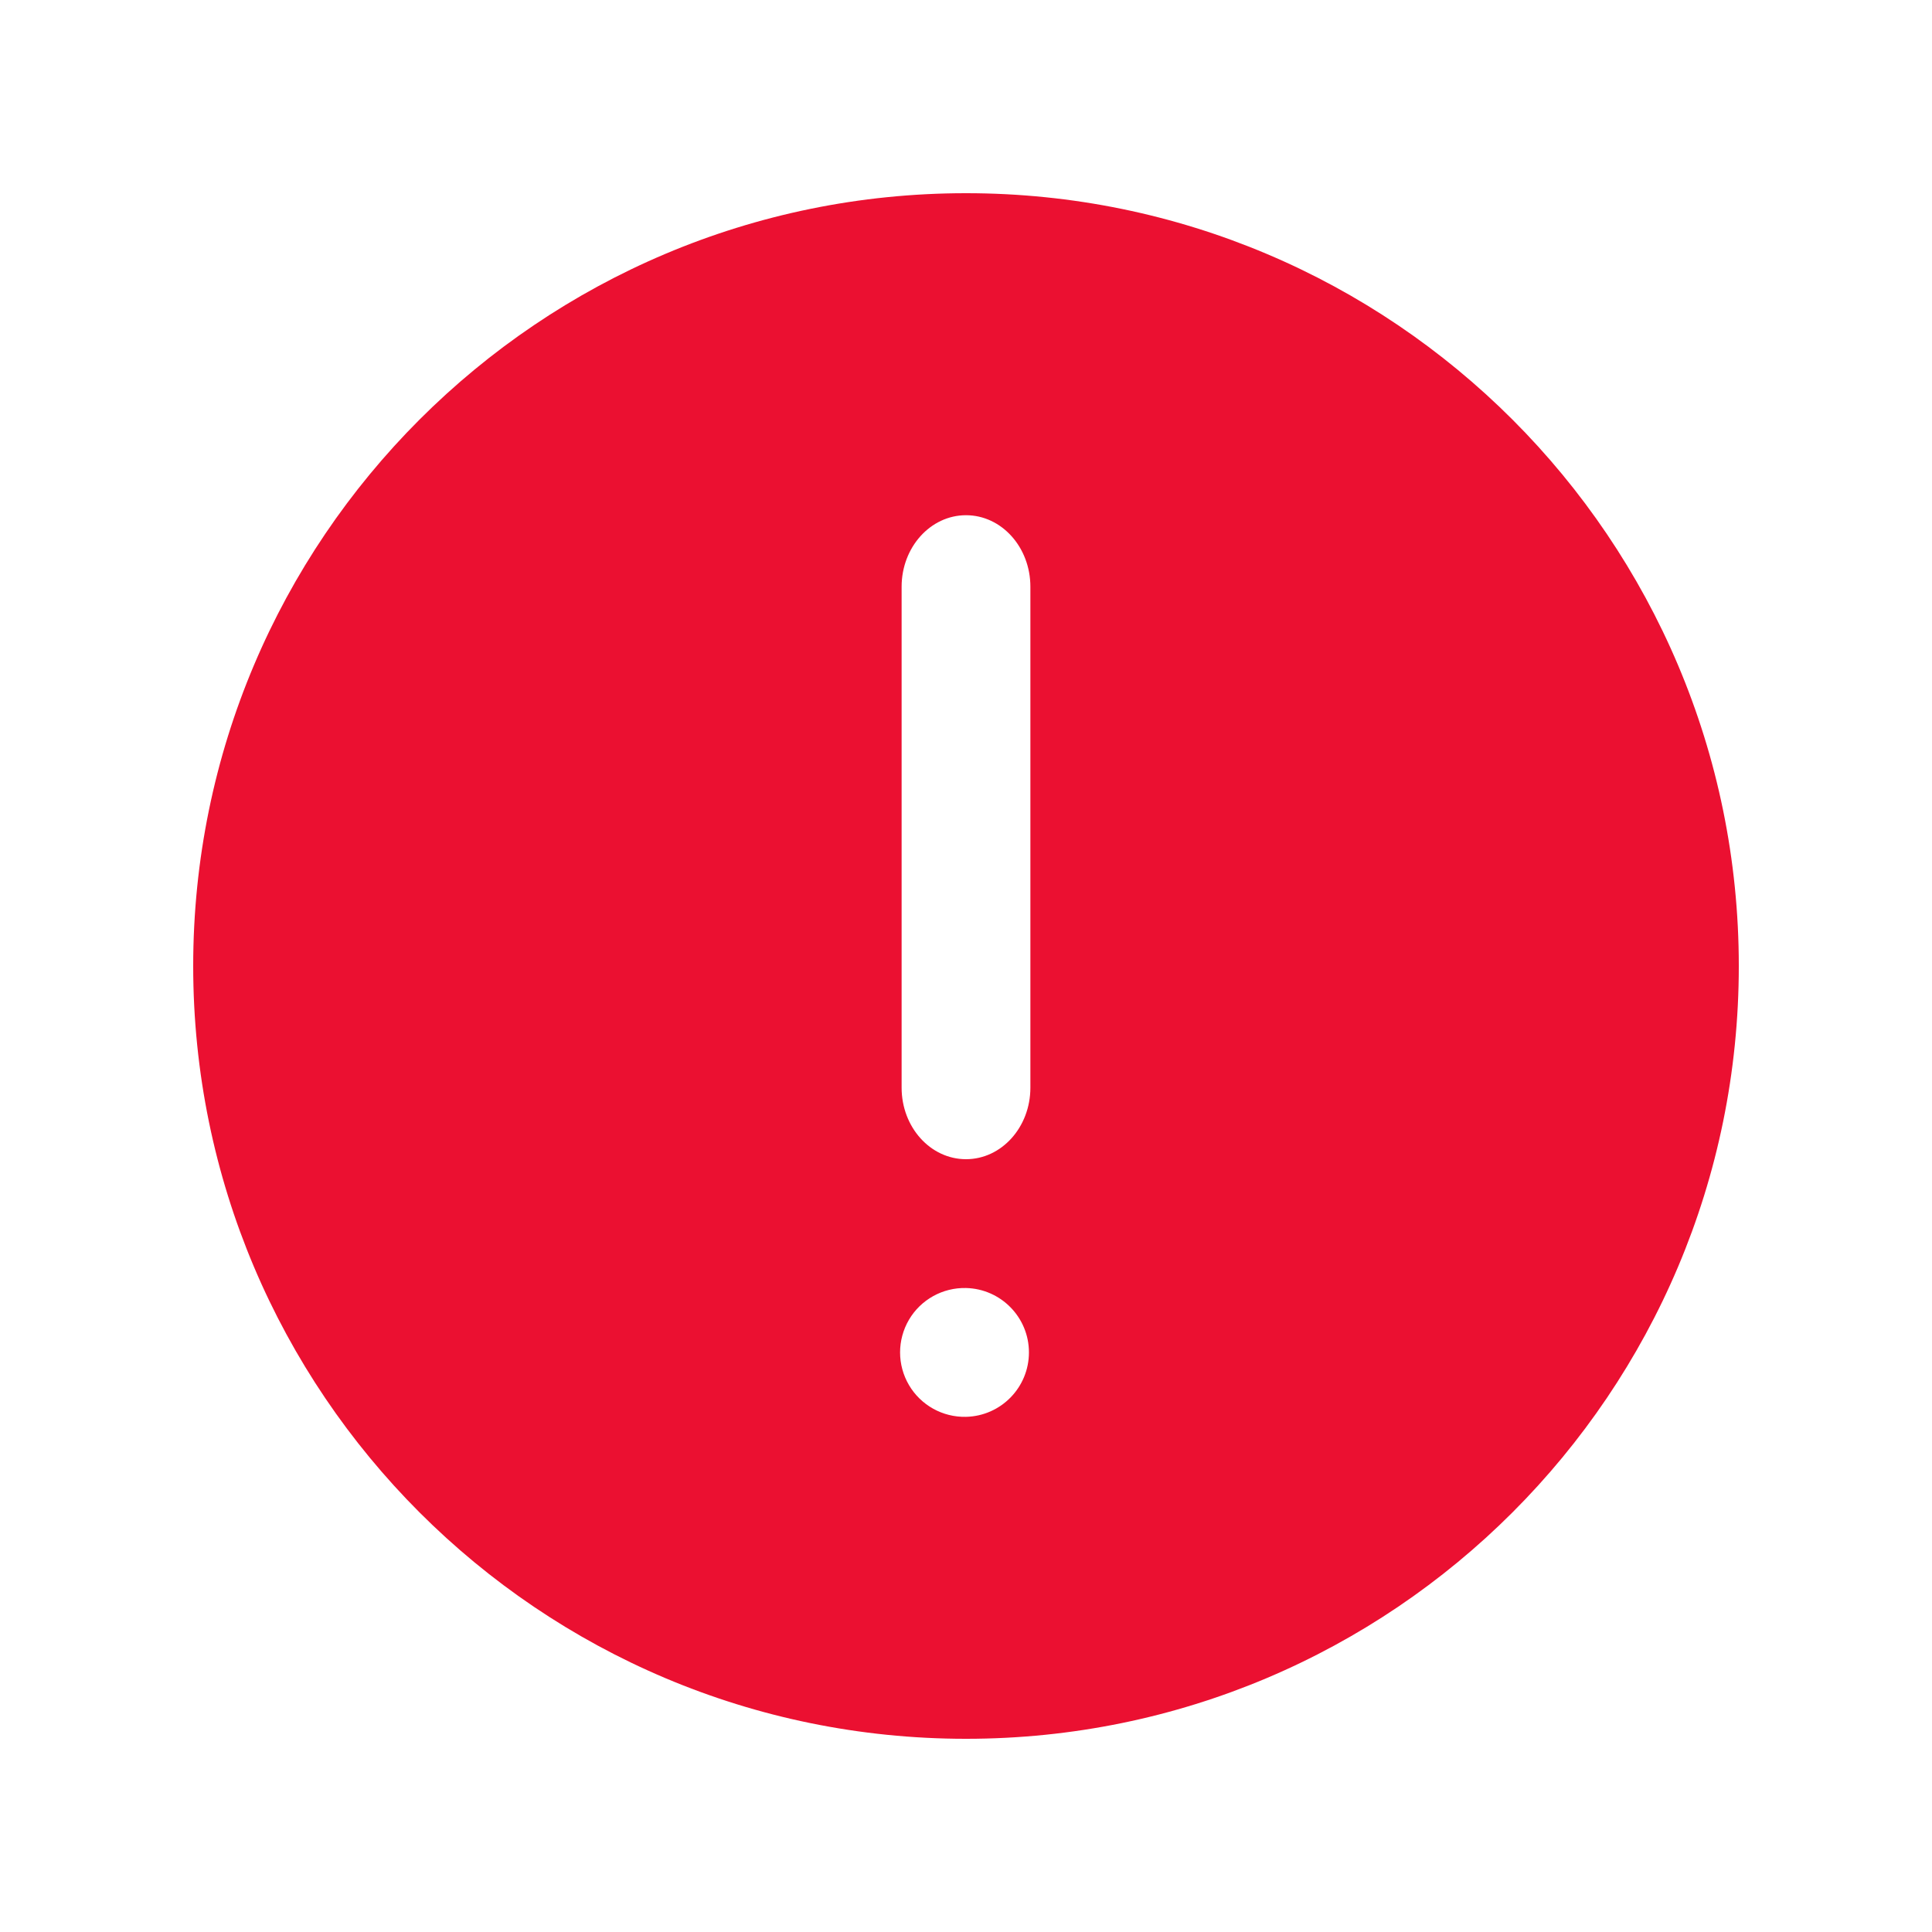
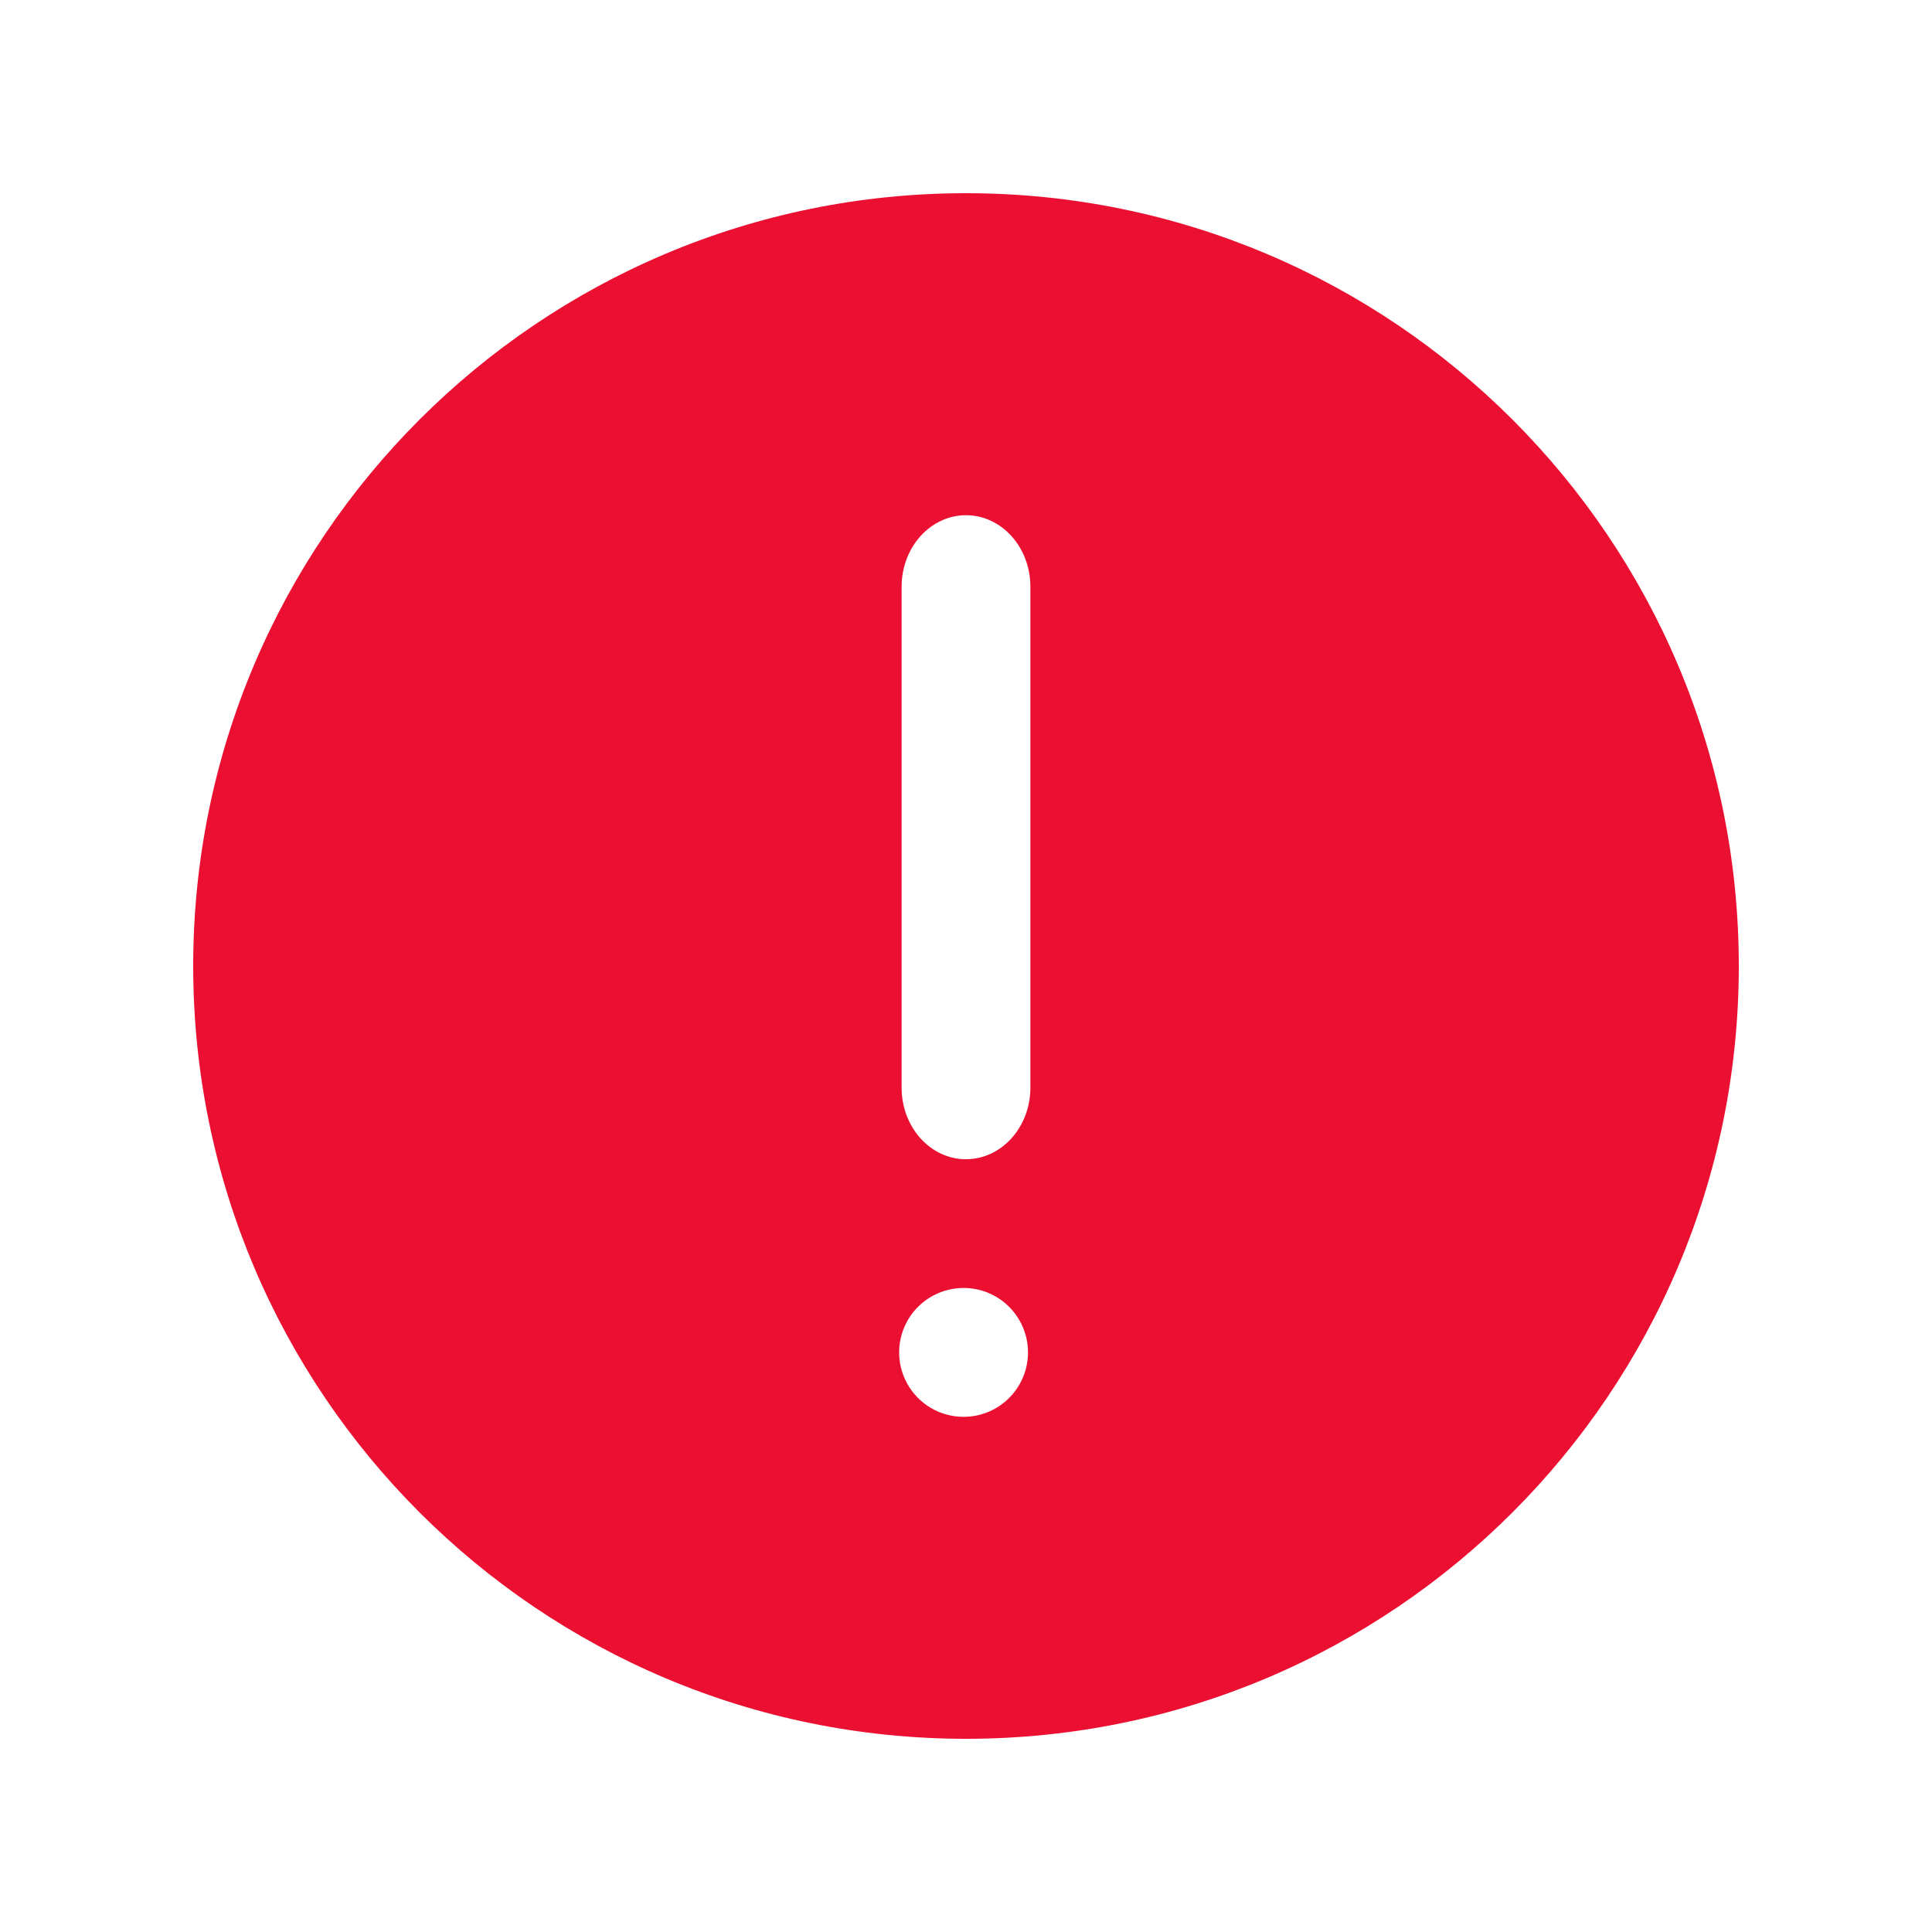
- <svg xmlns="http://www.w3.org/2000/svg" width="40px" height="40px" viewBox="0 0 40 40" version="1.1">
-   <g id="ic_im_failed" stroke="none" stroke-width="1" fill="none" fill-rule="evenodd">
-     <g id="警告" fill-rule="nonzero">
-       <rect id="矩形" fill="#000000" opacity="0" x="0" y="0" width="40" height="40" />
-       <path d="M20,36 C11.164,36 4,28.836 4,20 C4,11.164 11.164,4 20,4 C28.836,4 36,11.164 36,20 C36,28.836 28.836,36 20,36 Z M20,24 C20.736,24 21.333,23.337 21.333,22.519 L21.333,12.148 C21.333,11.33 20.737,10.667 20,10.667 C19.264,10.667 18.667,11.33 18.667,12.148 L18.667,22.519 C18.667,23.337 19.263,24 20,24 Z M20,26.667 C19.516,26.656 19.064,26.907 18.819,27.324 C18.574,27.742 18.574,28.259 18.819,28.676 C19.064,29.093 19.516,29.345 20,29.334 C20.724,29.317 21.303,28.725 21.303,28 C21.303,27.276 20.724,26.684 20,26.667 Z" id="形状" fill="#EB1031" />
-     </g>
-   </g>
+ <svg xmlns="http://www.w3.org/2000/svg" width="40" height="40" viewBox="0 0 40 40">
+   <path fill="#EB1031" fill-rule="nonzero" d="M20 36c-8.836 0-16-7.164-16-16S11.164 4 20 4s16 7.164 16 16-7.164 16-16 16zm0-12c.736 0 1.333-.663 1.333-1.481V12.148c0-.818-.596-1.481-1.333-1.481-.736 0-1.333.663-1.333 1.48V22.52c0 .818.596 1.481 1.333 1.481zm0 2.667a1.334 1.334 0 1 0-.062 2.667A1.334 1.334 0 0 0 20 26.667z" />
</svg>
